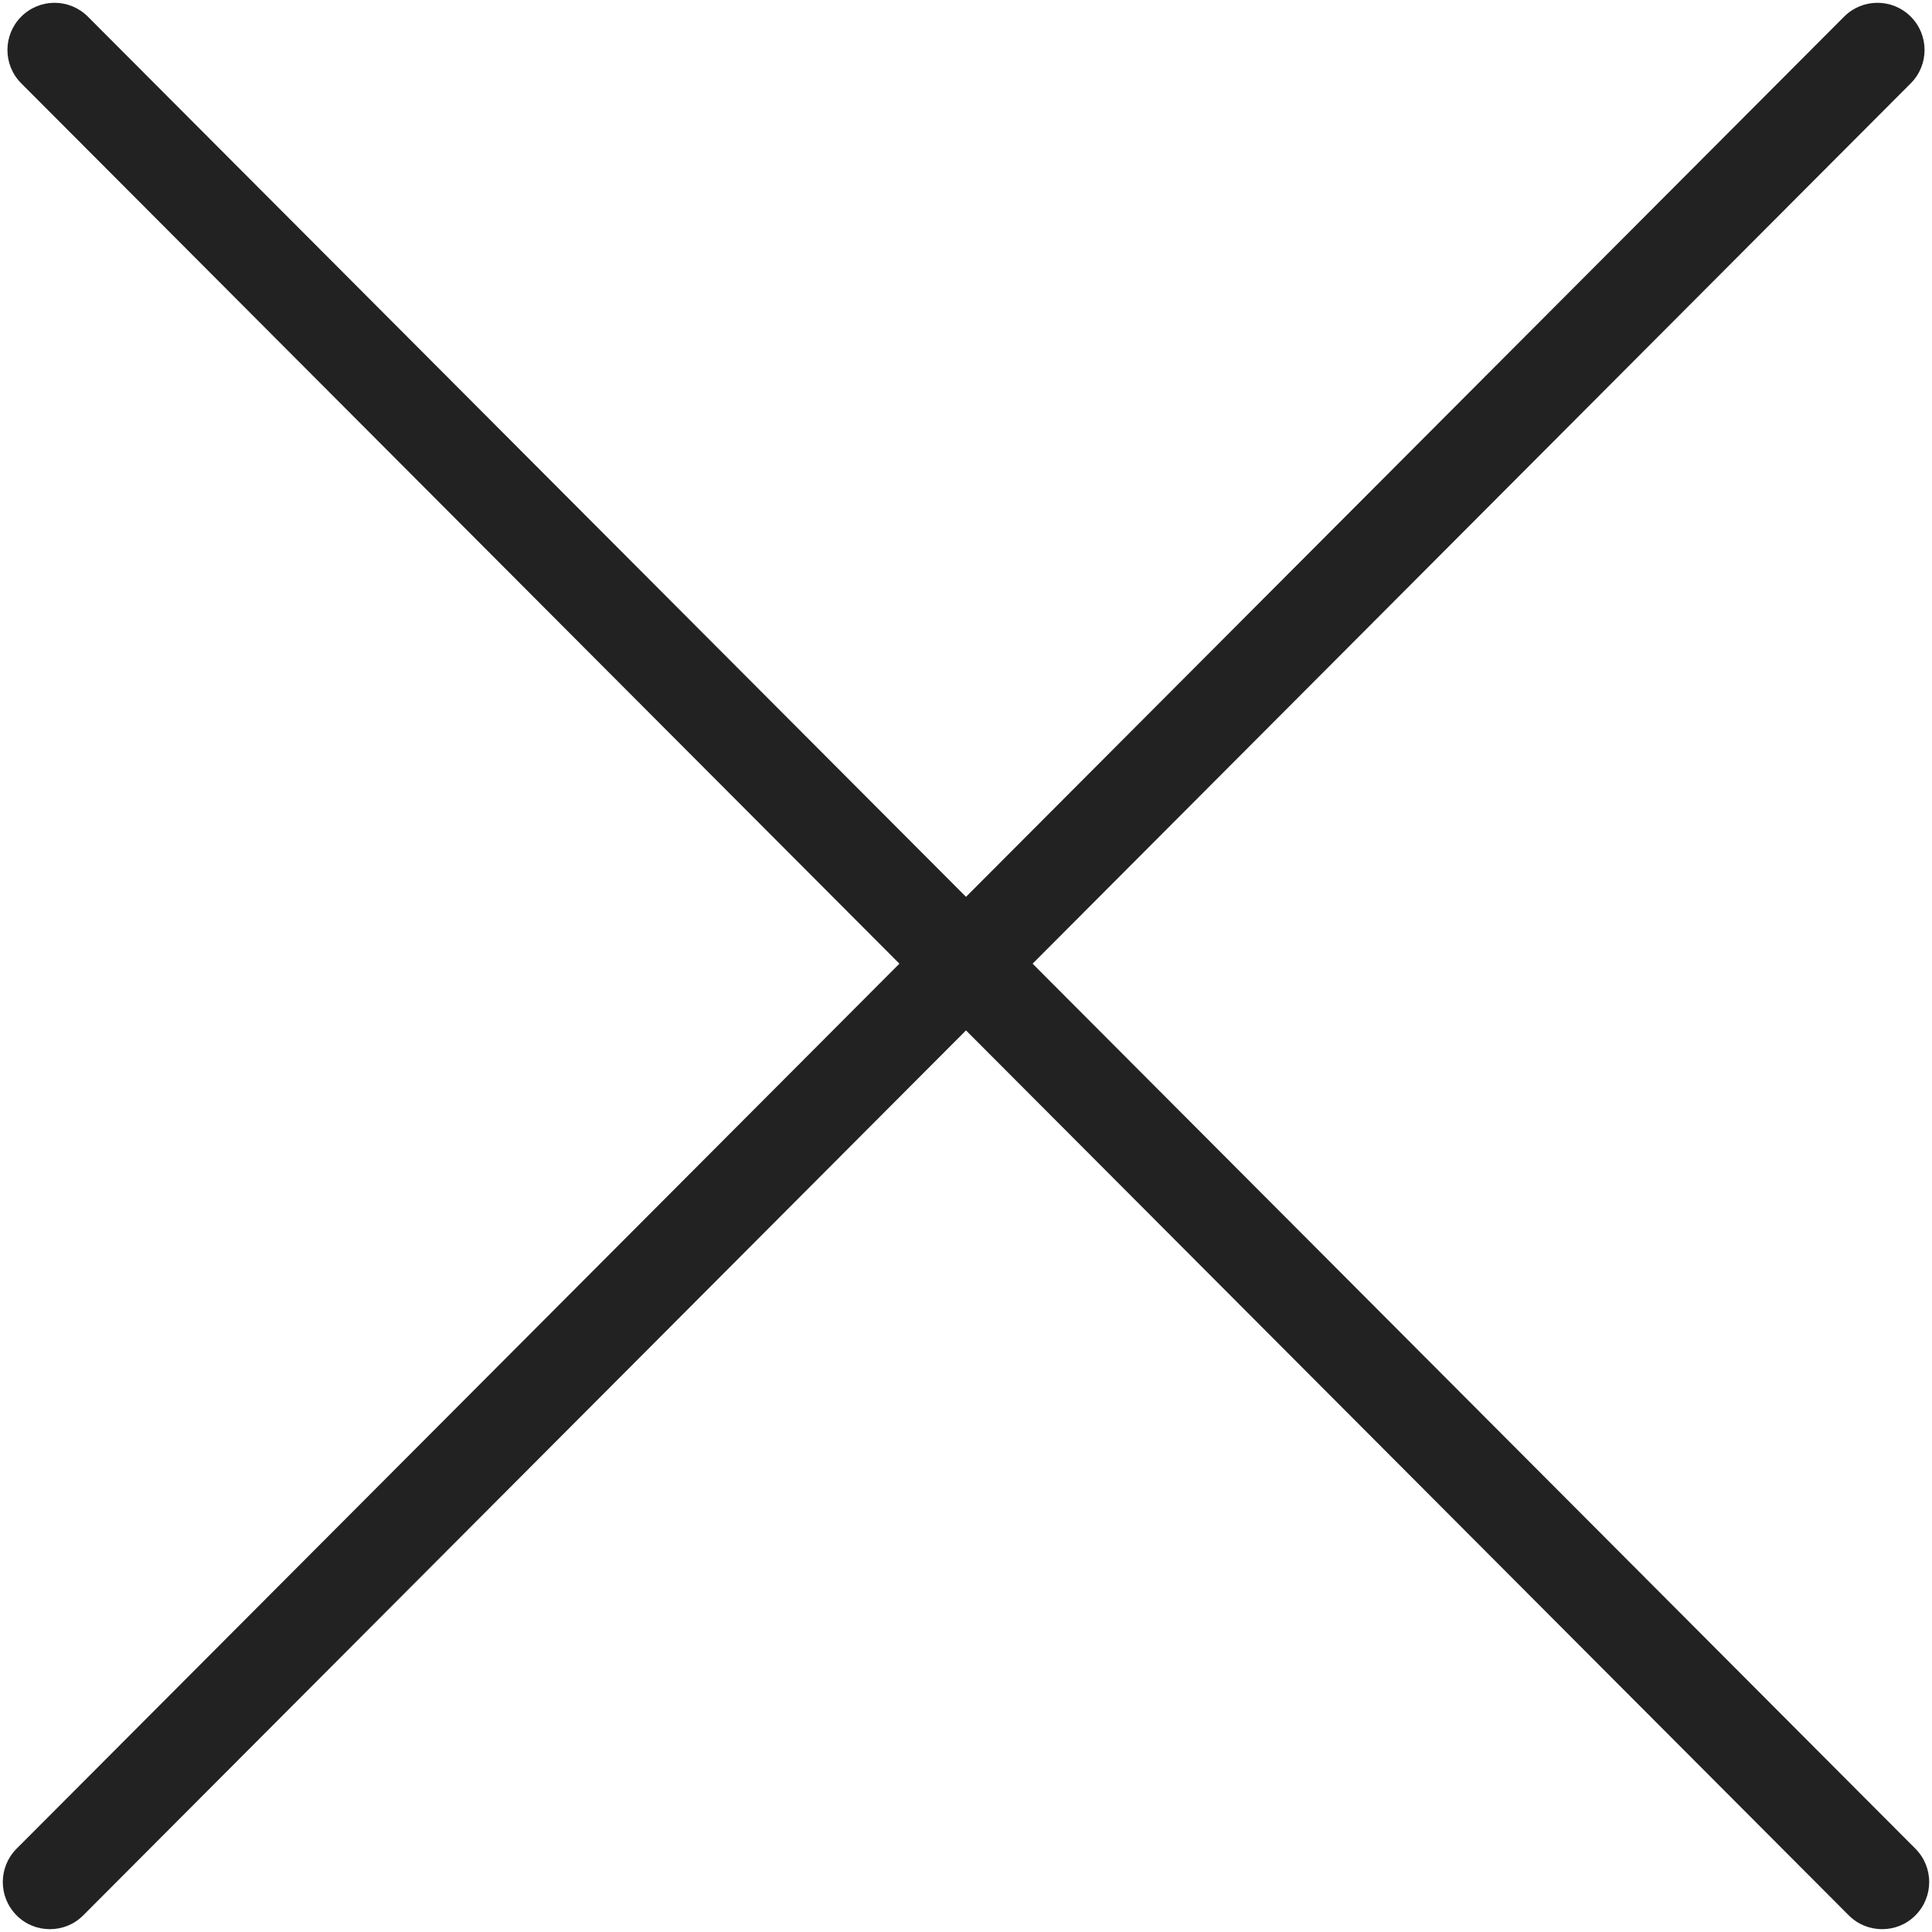
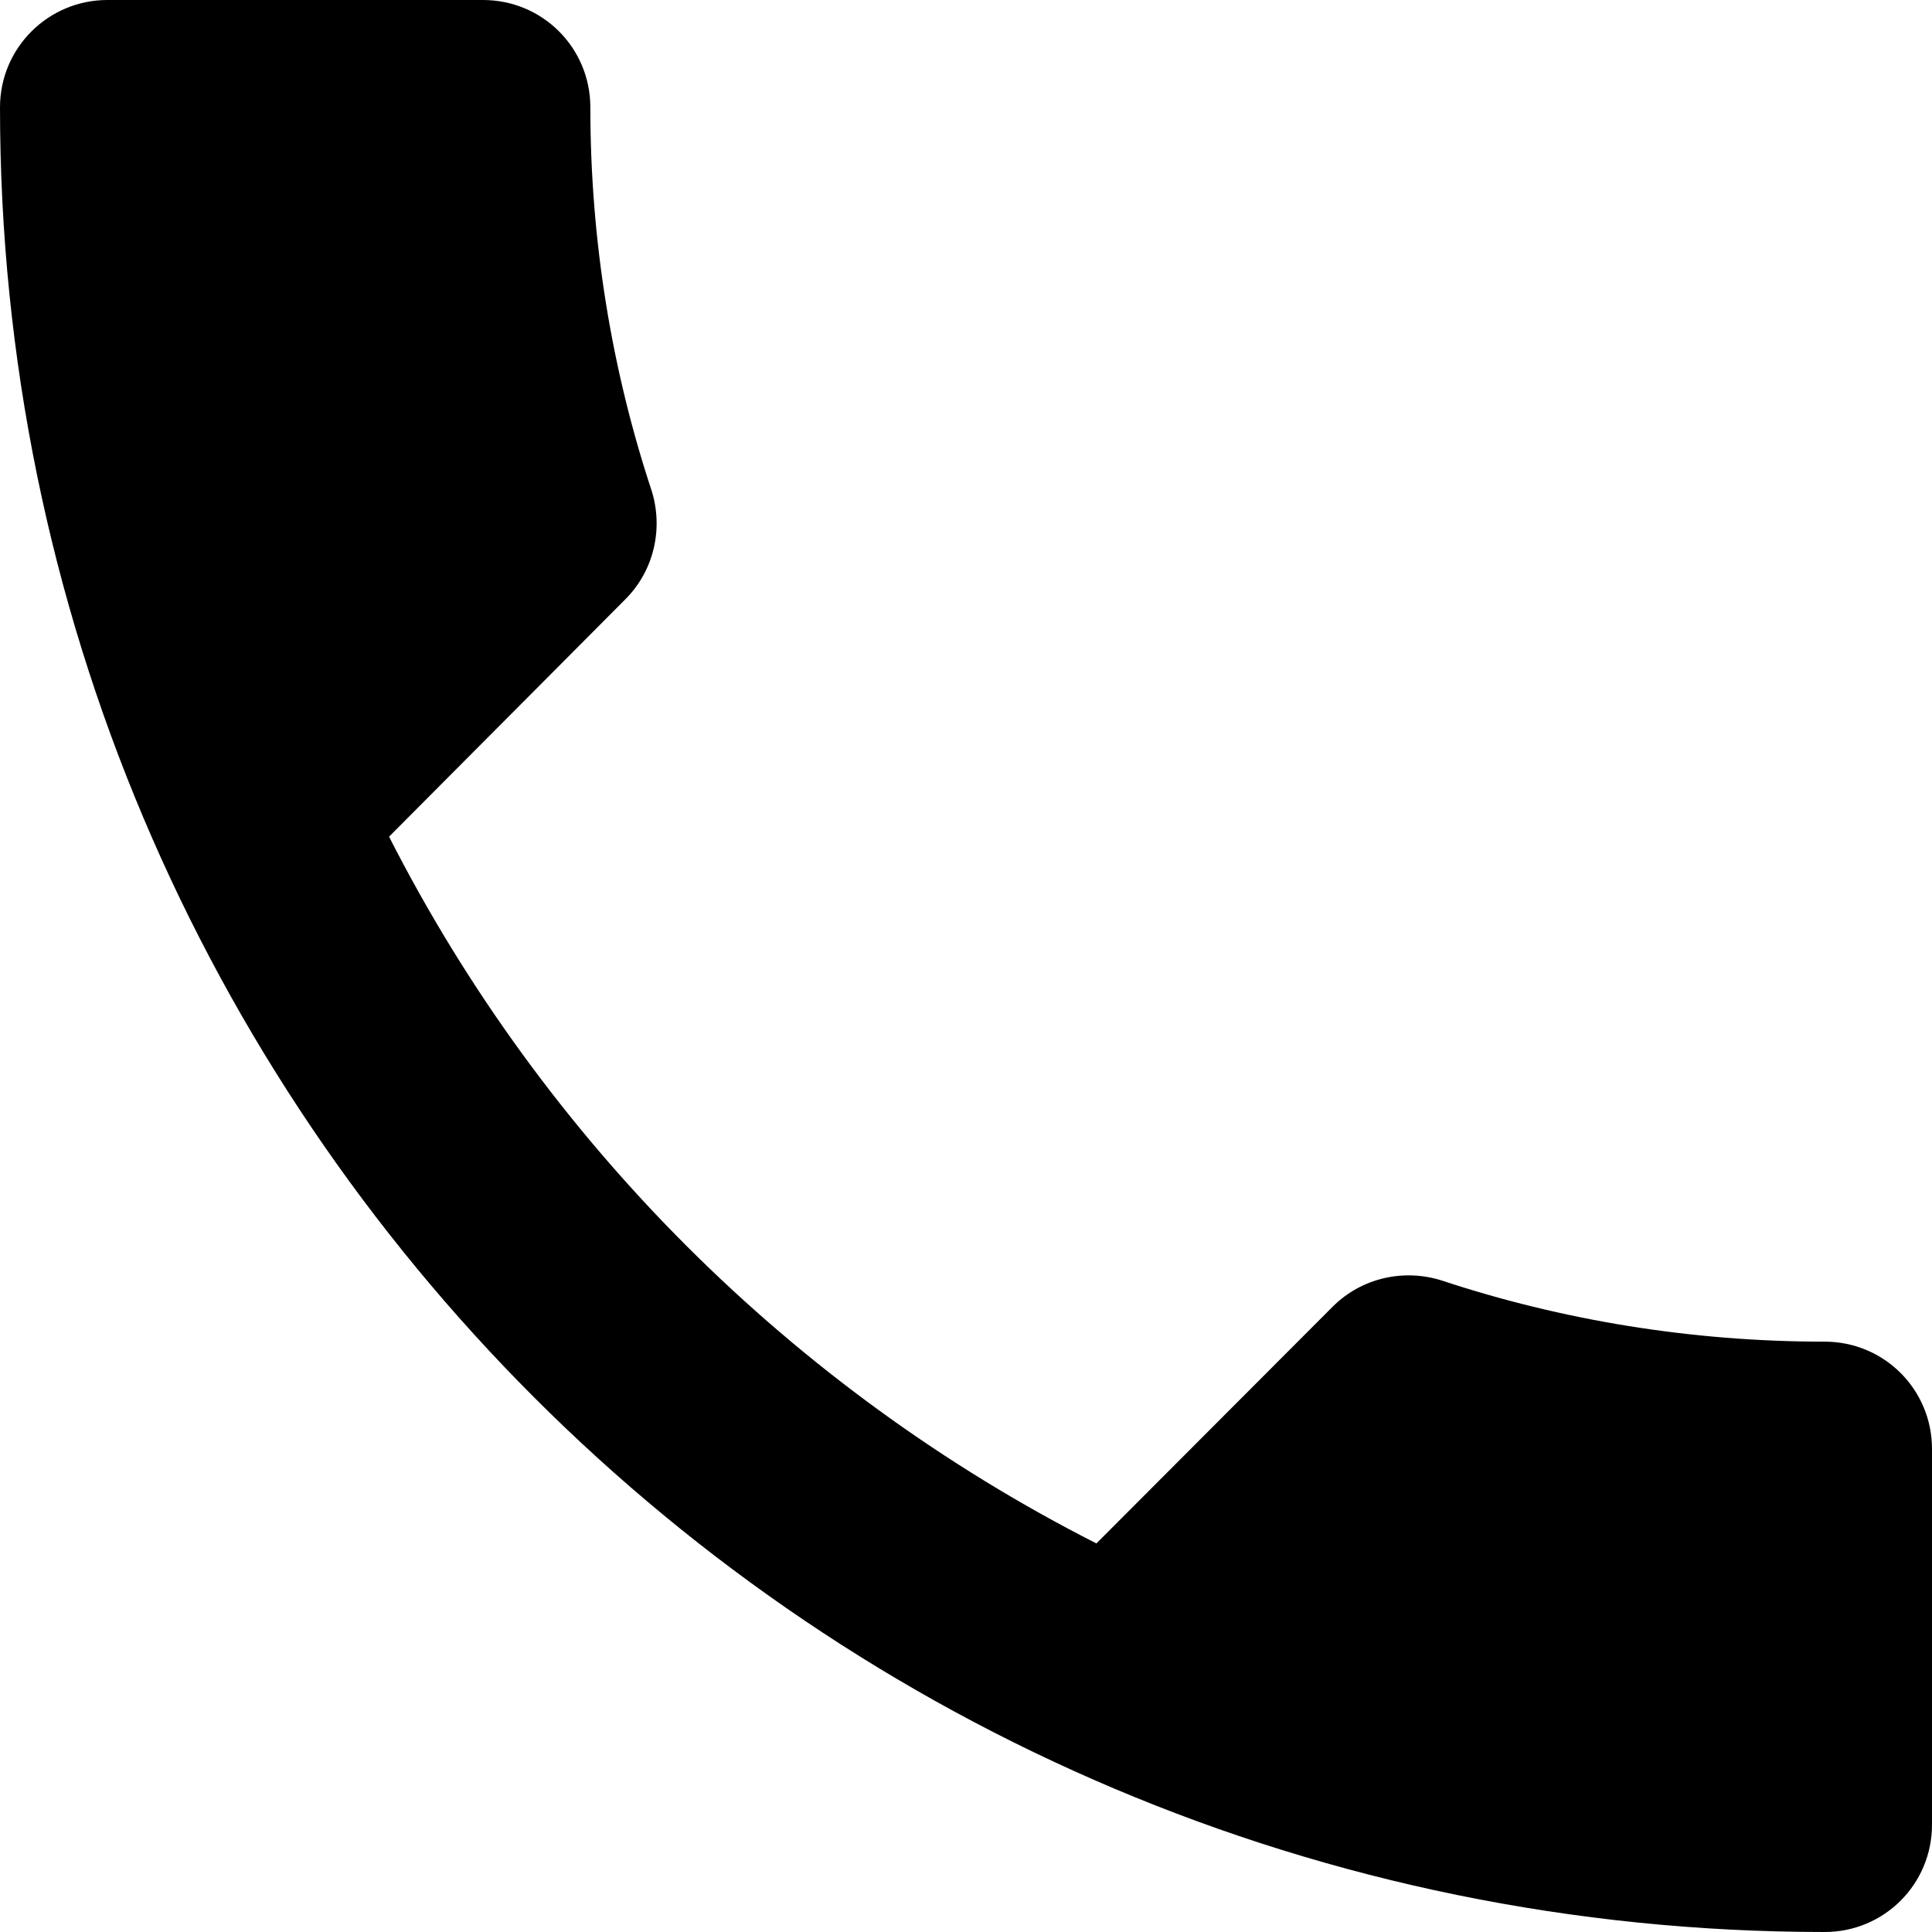
- <svg xmlns="http://www.w3.org/2000/svg" version="1.1" width="15px" height="15px">
-   <g transform="matrix(1 0 0 1 -349 -13 )">
-     <path d="M 14.871 14.871  C 15.014 14.728  15.014 14.496  14.871 14.353  L 8.017 7.482  L 14.835 0.647  C 14.978 0.504  14.978 0.272  14.835 0.129  C 14.692 -0.014  14.461 -0.014  14.318 0.129  L 7.5 6.963  L 0.682 0.129  C 0.539 -0.014  0.308 -0.014  0.165 0.129  C 0.022 0.272  0.022 0.504  0.165 0.647  L 6.983 7.482  L 0.129 14.353  C -0.014 14.496  -0.014 14.728  0.129 14.871  C 0.2 14.943  0.294 14.978  0.387 14.978  C 0.481 14.978  0.574 14.943  0.646 14.871  L 7.5 8  L 14.354 14.871  C 14.426 14.943  14.519 14.978  14.613 14.978  C 14.706 14.978  14.8 14.943  14.871 14.871  Z " fill-rule="nonzero" fill="#000000" stroke="none" fill-opacity="0.867" transform="matrix(1 0 0 1 349 13 )" />
+ <svg xmlns="http://www.w3.org/2000/svg" version="1.1" width="16px" height="16px">
+   <g transform="matrix(1 0 0 1 -31 -144 )">
+     <path d="M 5.178 4.964  L 3.222 6.929  C 4.502 9.444  6.56 11.502  9.08 12.782  L 11.036 10.822  C 11.28 10.578  11.631 10.507  11.938 10.604  C 12.933 10.933  14.004 11.111  15.111 11.111  C 15.604 11.111  16 11.507  16 12  L 16 15.111  C 16 15.604  15.604 16  15.111 16  C 6.764 16  0 9.236  0 0.889  C 0 0.396  0.4 0  0.889 0  L 4 0  C 4.493 0  4.889 0.396  4.889 0.889  C 4.889 1.996  5.067 3.067  5.396 4.062  C 5.493 4.369  5.422 4.72  5.178 4.964  Z " fill-rule="nonzero" fill="#000000" stroke="none" transform="matrix(1 0 0 1 31 144 )" />
  </g>
</svg>
